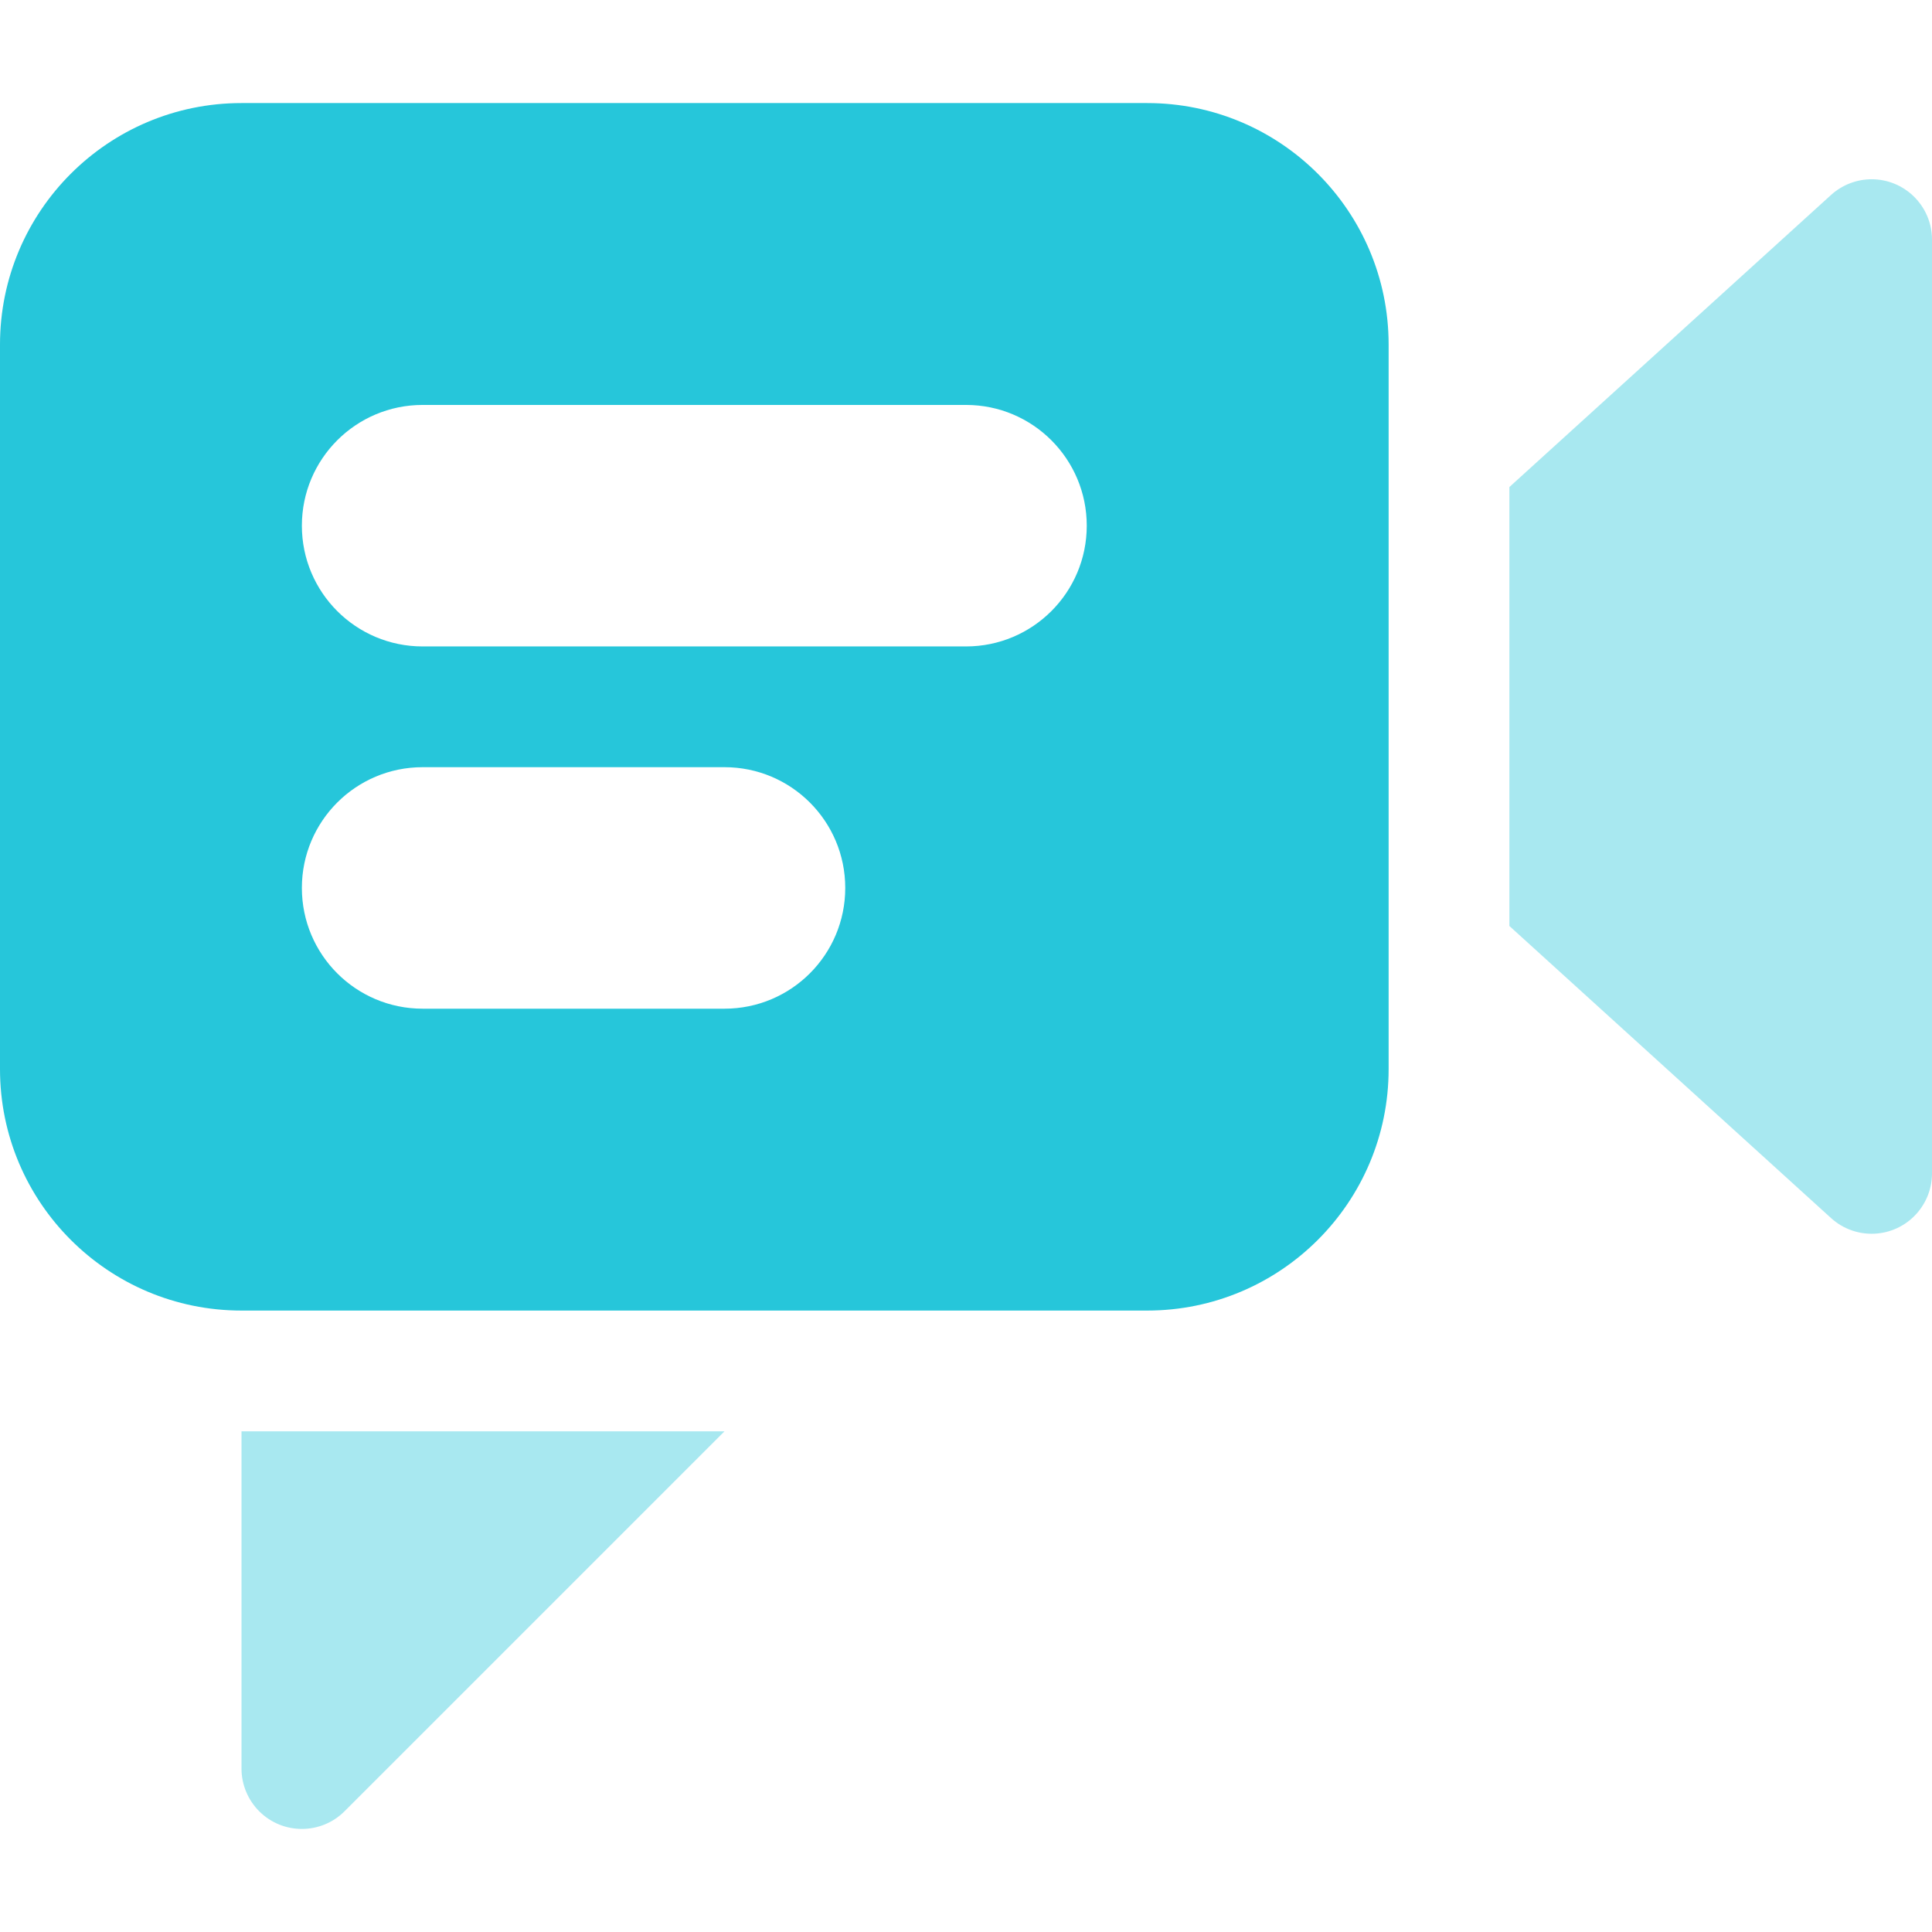
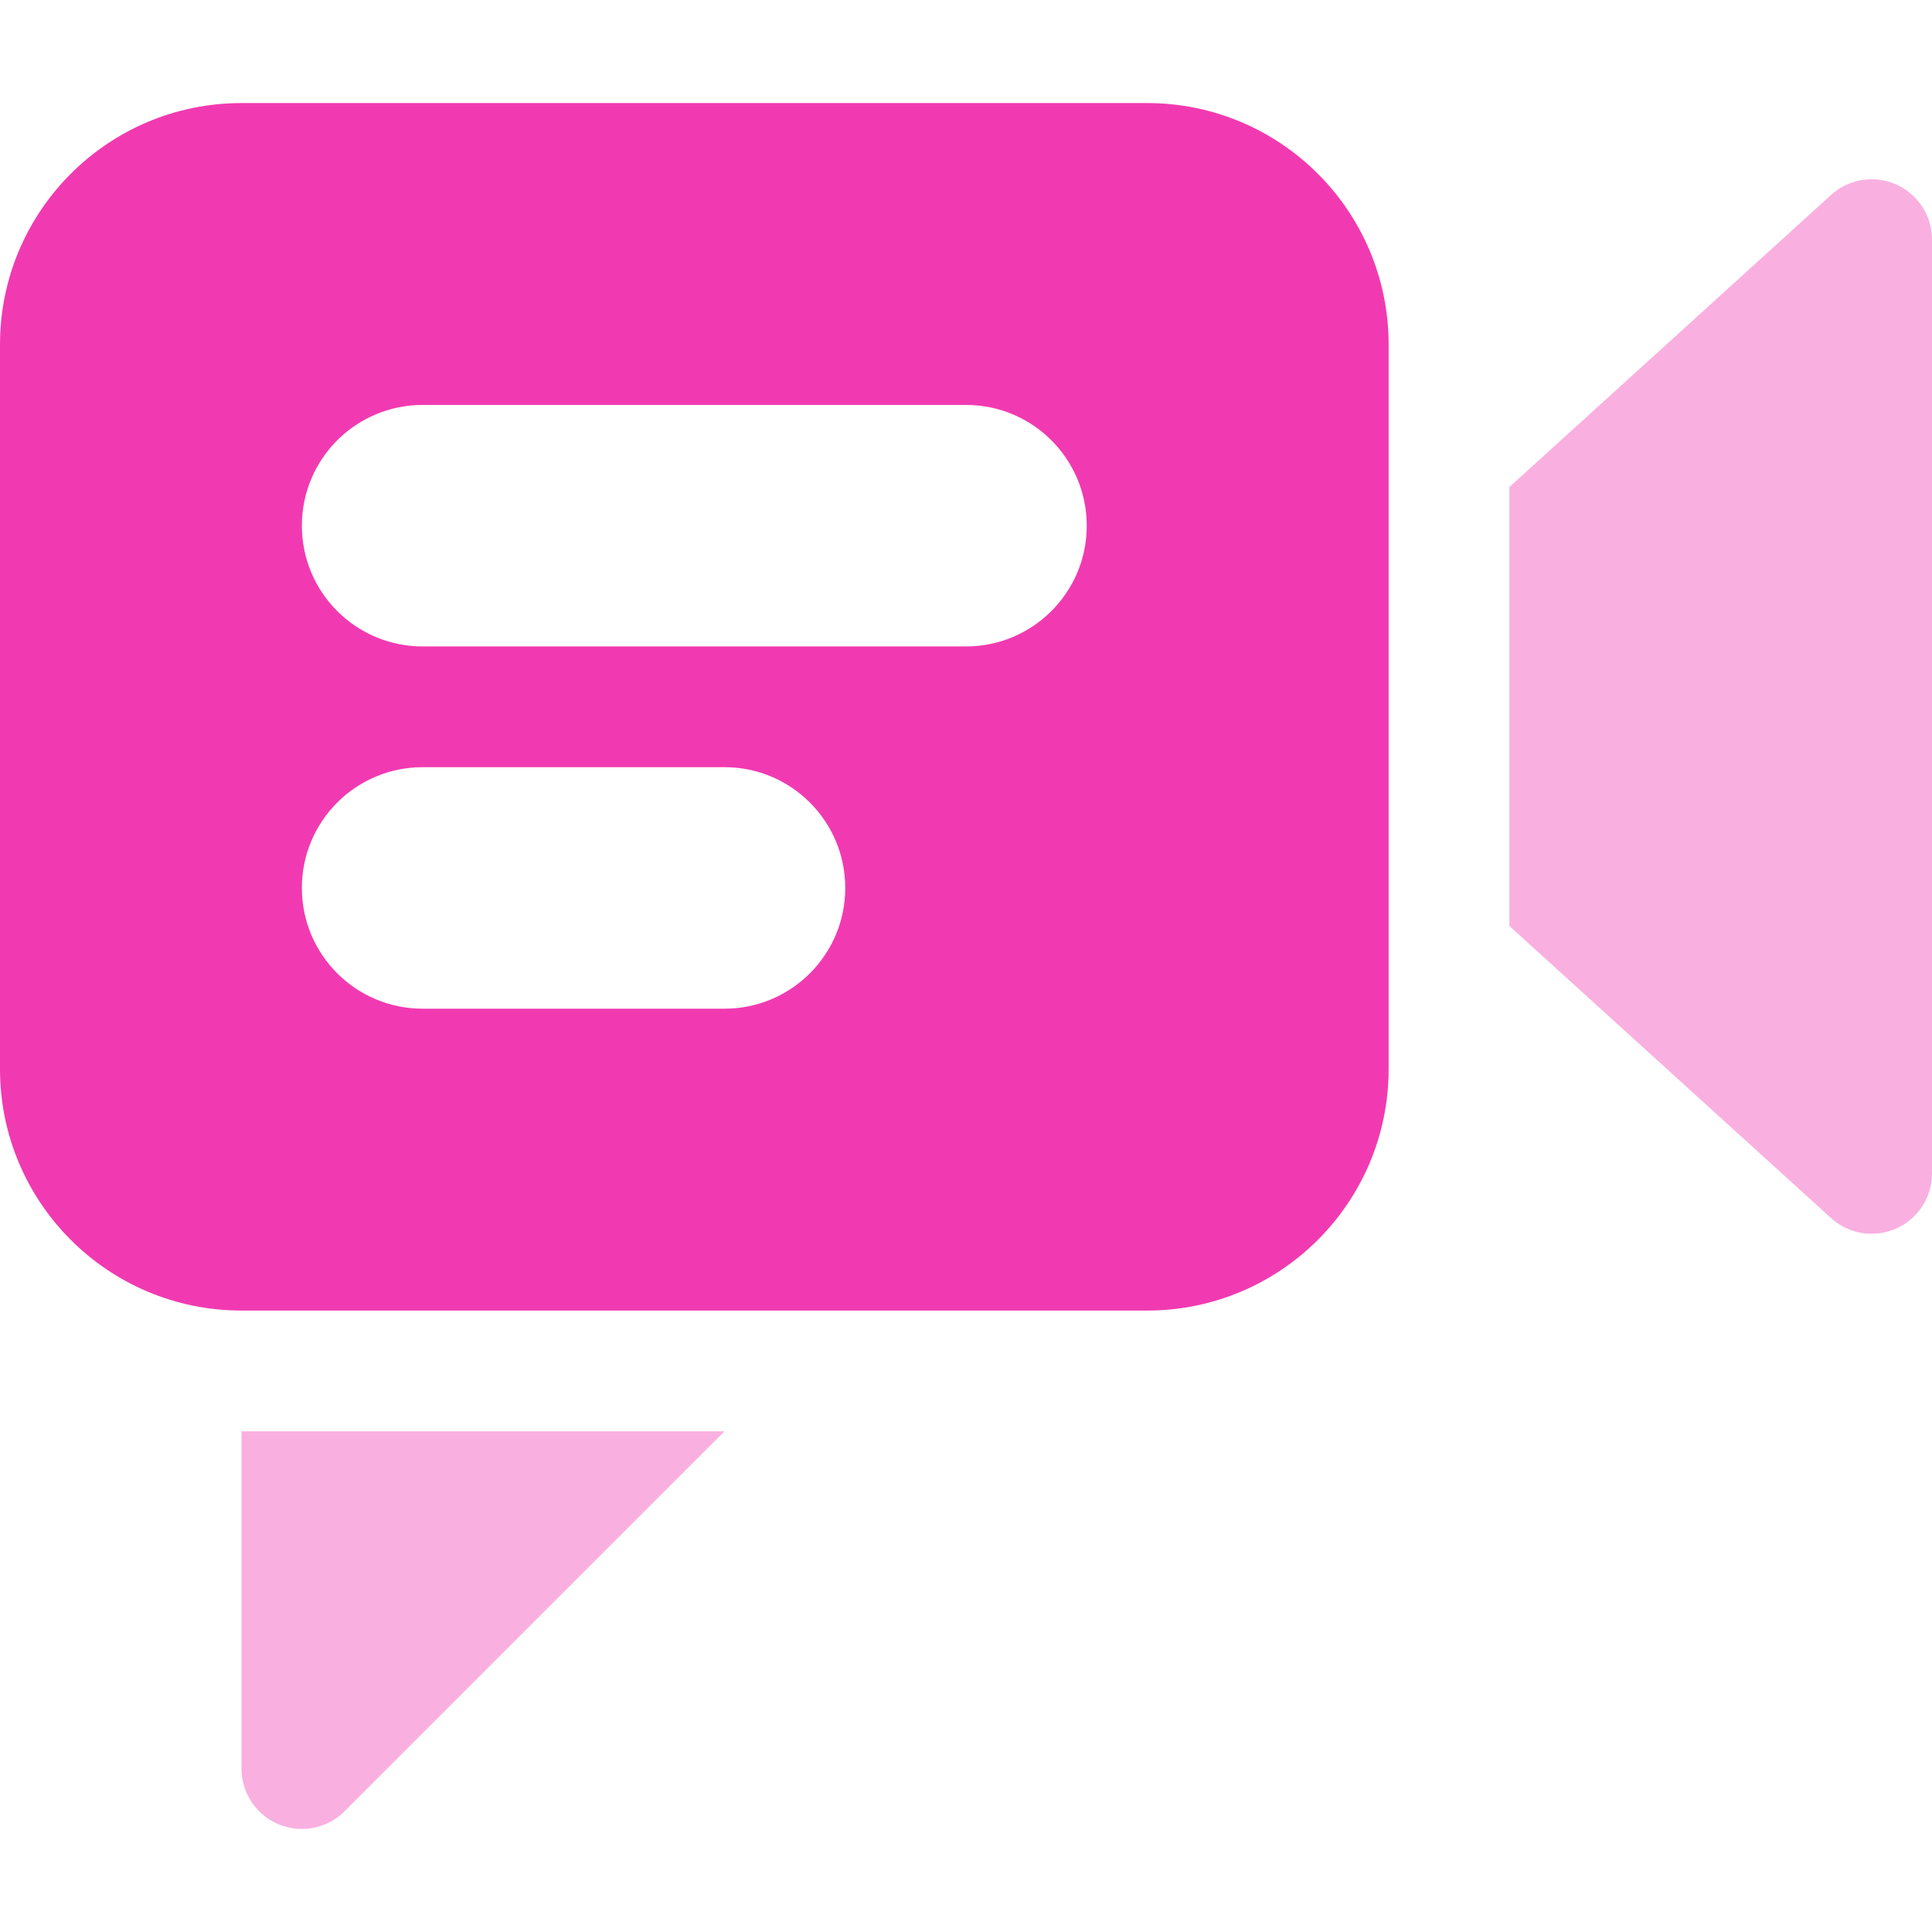
- <svg xmlns="http://www.w3.org/2000/svg" version="1.1" id="Capa_1" x="0px" y="0px" viewBox="0 0 512 512" style="enable-background:new 0 0 512 512;" xml:space="preserve" width="512px" height="512px" class="">
+ <svg xmlns="http://www.w3.org/2000/svg" width="512" height="512">
  <g>
-     <g>
-       <g style="opacity:0.4;">
-         <path d="M192,379.313L91.36,479.953c-6.224,6.272-16.352,6.32-22.624,0.096   c-3.008-2.992-4.72-7.056-4.736-11.296v-89.44H192z" data-original="#FFDA68" class="active-path" data-old_color="#FFDA68" fill="#26C6DA" />
-       </g>
-       <g style="opacity:0.4;">
-         <path d="M485.28,51.633L400,129.073v116.32l85.28,77.44c6.56,5.92,16.672,5.408,22.592-1.152   c2.608-2.896,4.08-6.624,4.128-10.528V63.473c-0.016-8.832-7.2-15.984-16.032-15.968C492.016,47.521,488.208,48.993,485.28,51.633z   " data-original="#FFDA68" class="active-path" data-old_color="#FFDA68" fill="#26C6DA" />
-       </g>
-       <path d="M304,27.313H64c-35.344,0-64,28.656-64,64v192c0,35.344,28.656,64,64,64h240  c35.344,0,64-28.656,64-64v-192C368,55.969,339.344,27.313,304,27.313z M192,267.313h-80c-17.68,0-32-14.32-32-32s14.32-32,32-32h80  c17.68,0,32,14.32,32,32S209.68,267.313,192,267.313z M256,171.313H112c-17.68,0-32-14.32-32-32s14.32-32,32-32h144  c17.68,0,32,14.32,32,32S273.68,171.313,256,171.313z" data-original="#FFDA68" class="active-path" data-old_color="#FFDA68" fill="#26C6DA" />
-     </g>
+     <rect fill="none" id="canvas_background" height="402" width="582" y="-1" x="-1" />
+   </g>
+   <g>
+     <path opacity="0.4" id="svg_4" fill="#f13ab1" class="active-path" d="m192,379.313l-100.64,100.64c-6.224,6.272 -16.352,6.32 -22.624,0.096c-3.008,-2.992 -4.72,-7.056 -4.736,-11.296l0,-89.44l128,0z" />
+     <path opacity="0.4" id="svg_6" fill="#f13ab1" class="active-path" d="m485.28,51.633l-85.28,77.44l0,116.32l85.28,77.44c6.56,5.92 16.672,5.408 22.592,-1.152c2.608,-2.896 4.08,-6.624 4.128,-10.528l0,-247.68c-0.016,-8.832 -7.2,-15.984 -16.032,-15.968c-3.952,0.016 -7.76,1.488 -10.688,4.128z" />
+     <path id="svg_7" fill="#f13ab1" class="active-path" d="m304,27.313l-240,0c-35.344,0 -64,28.656 -64,64l0,192c0,35.344 28.656,64 64,64l240,0c35.344,0 64,-28.656 64,-64l0,-192c0,-35.344 -28.656,-64 -64,-64zm-112,240l-80,0c-17.68,0 -32,-14.32 -32,-32s14.32,-32 32,-32l80,0c17.68,0 32,14.32 32,32s-14.32,32 -32,32zm64,-96l-144,0c-17.68,0 -32,-14.32 -32,-32s14.32,-32 32,-32l144,0c17.68,0 32,14.32 32,32s-14.32,32 -32,32z" />
  </g>
</svg>
